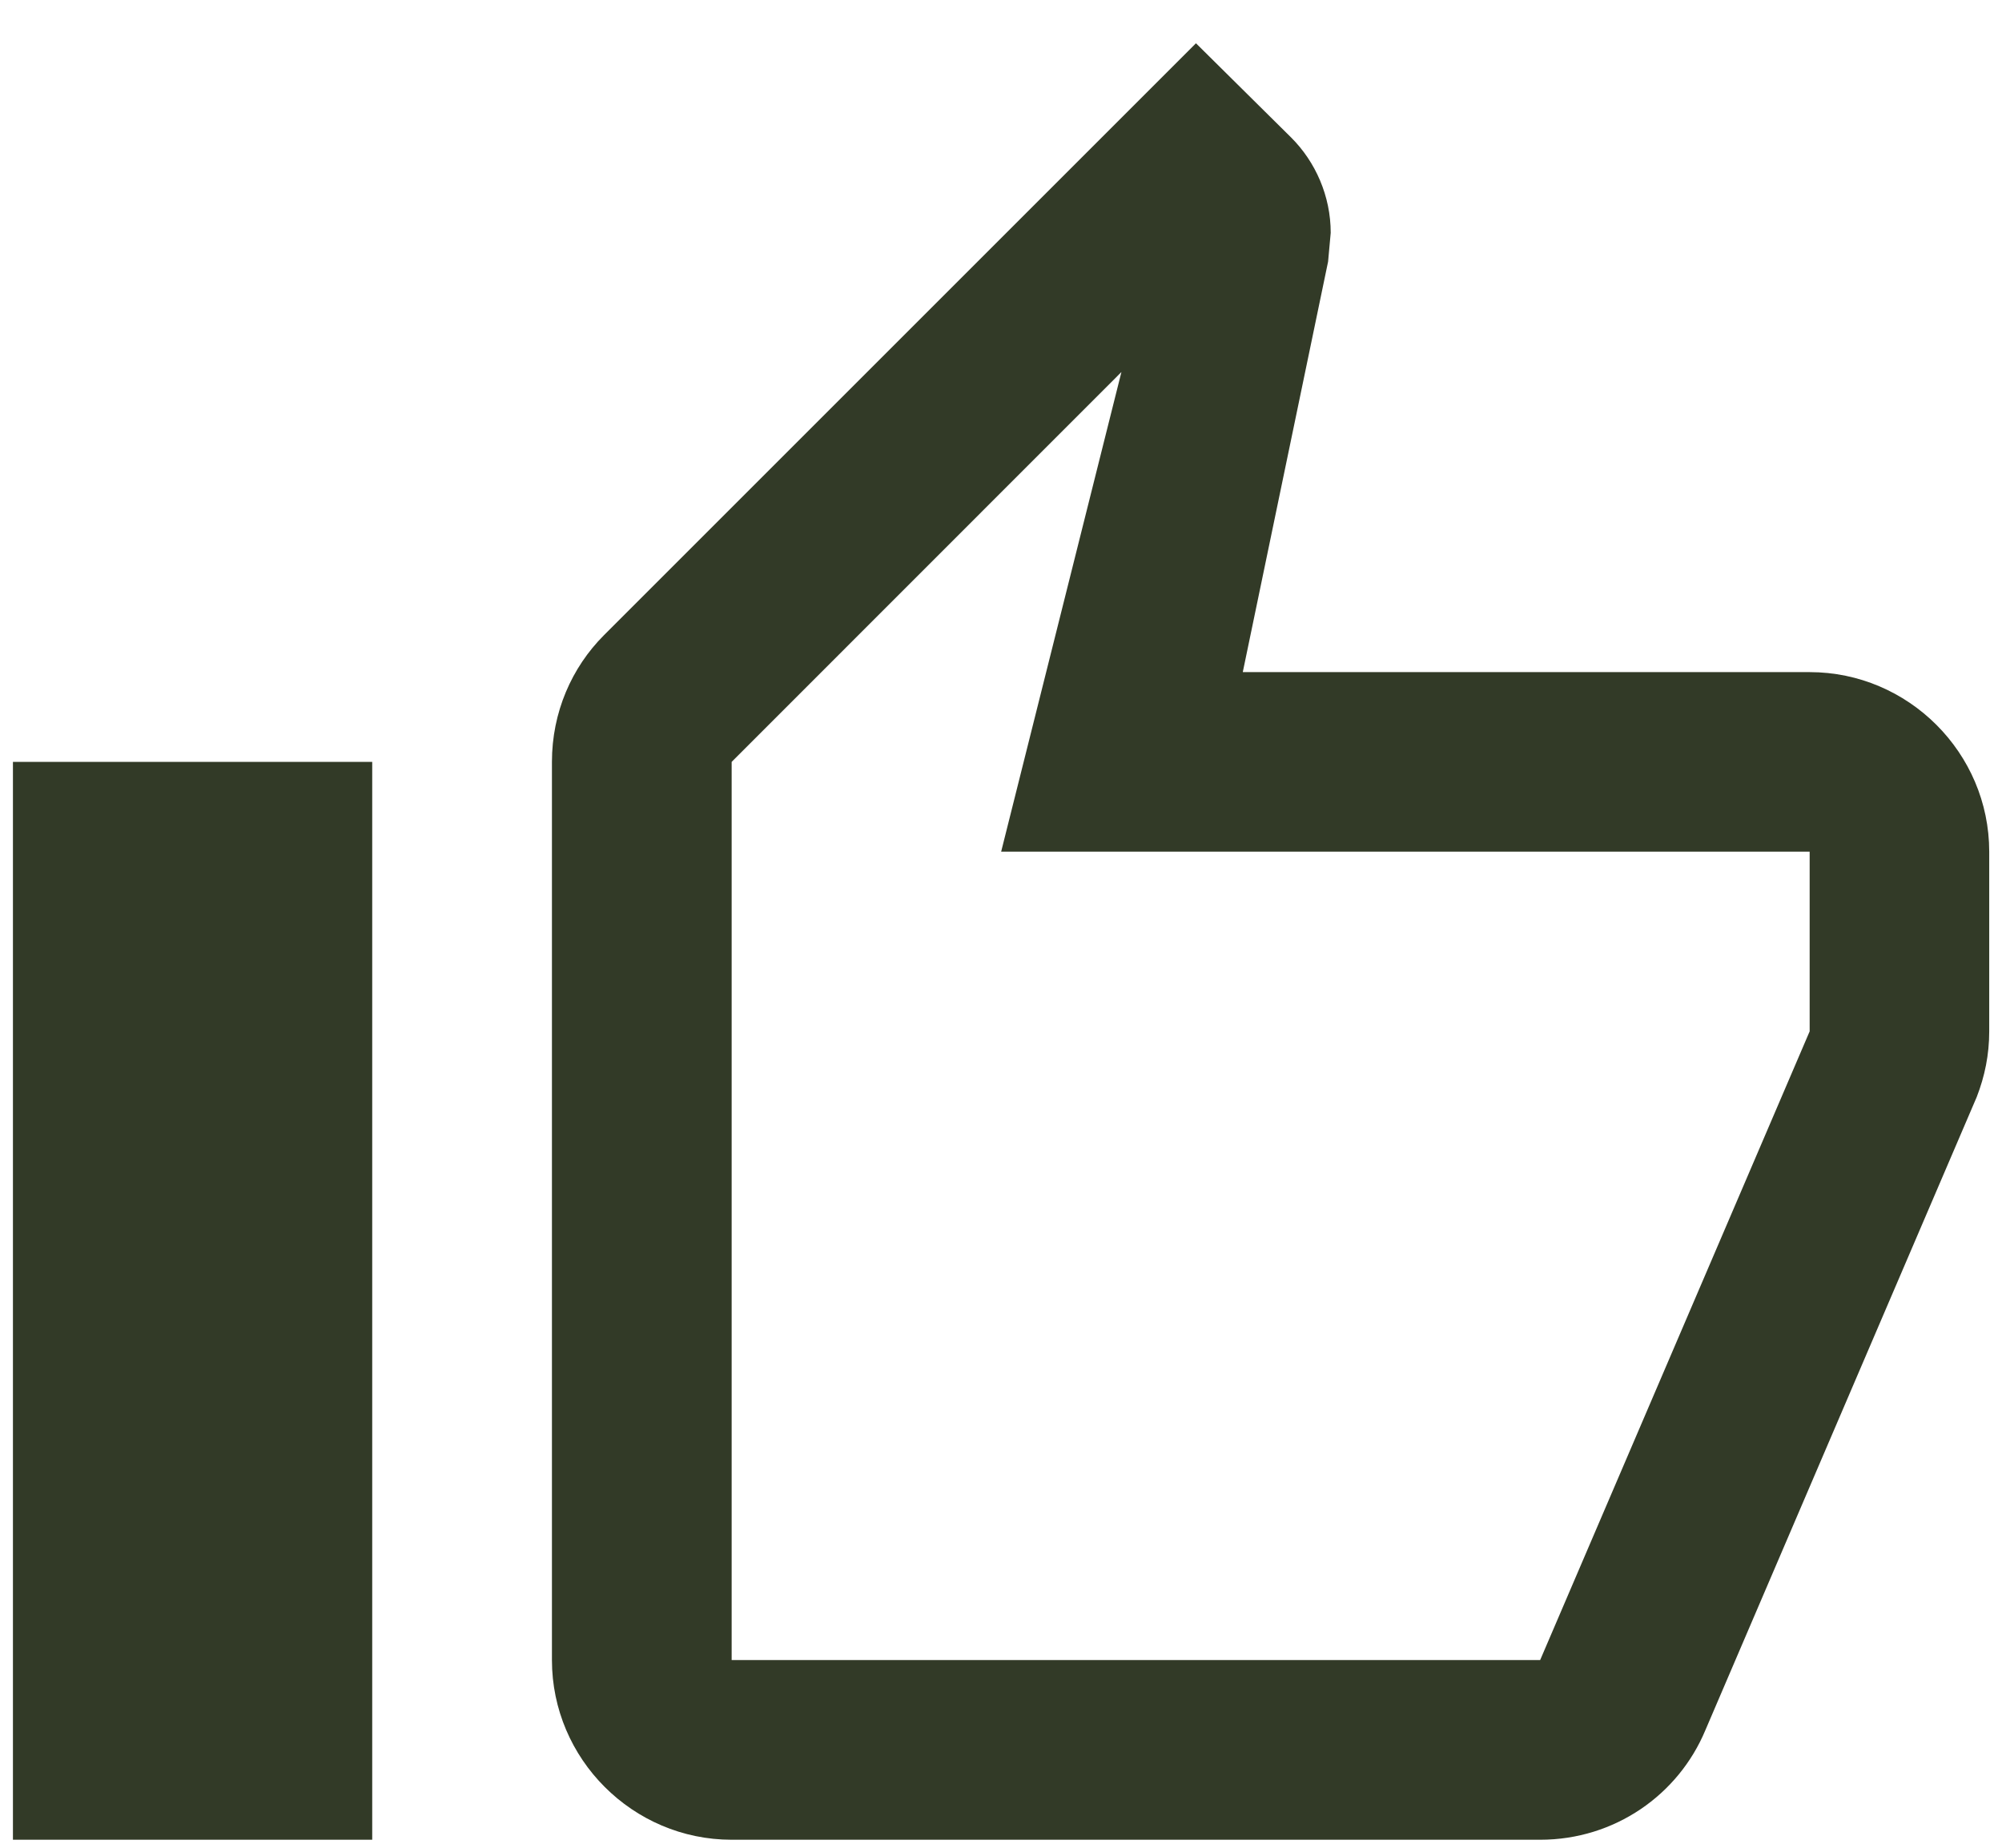
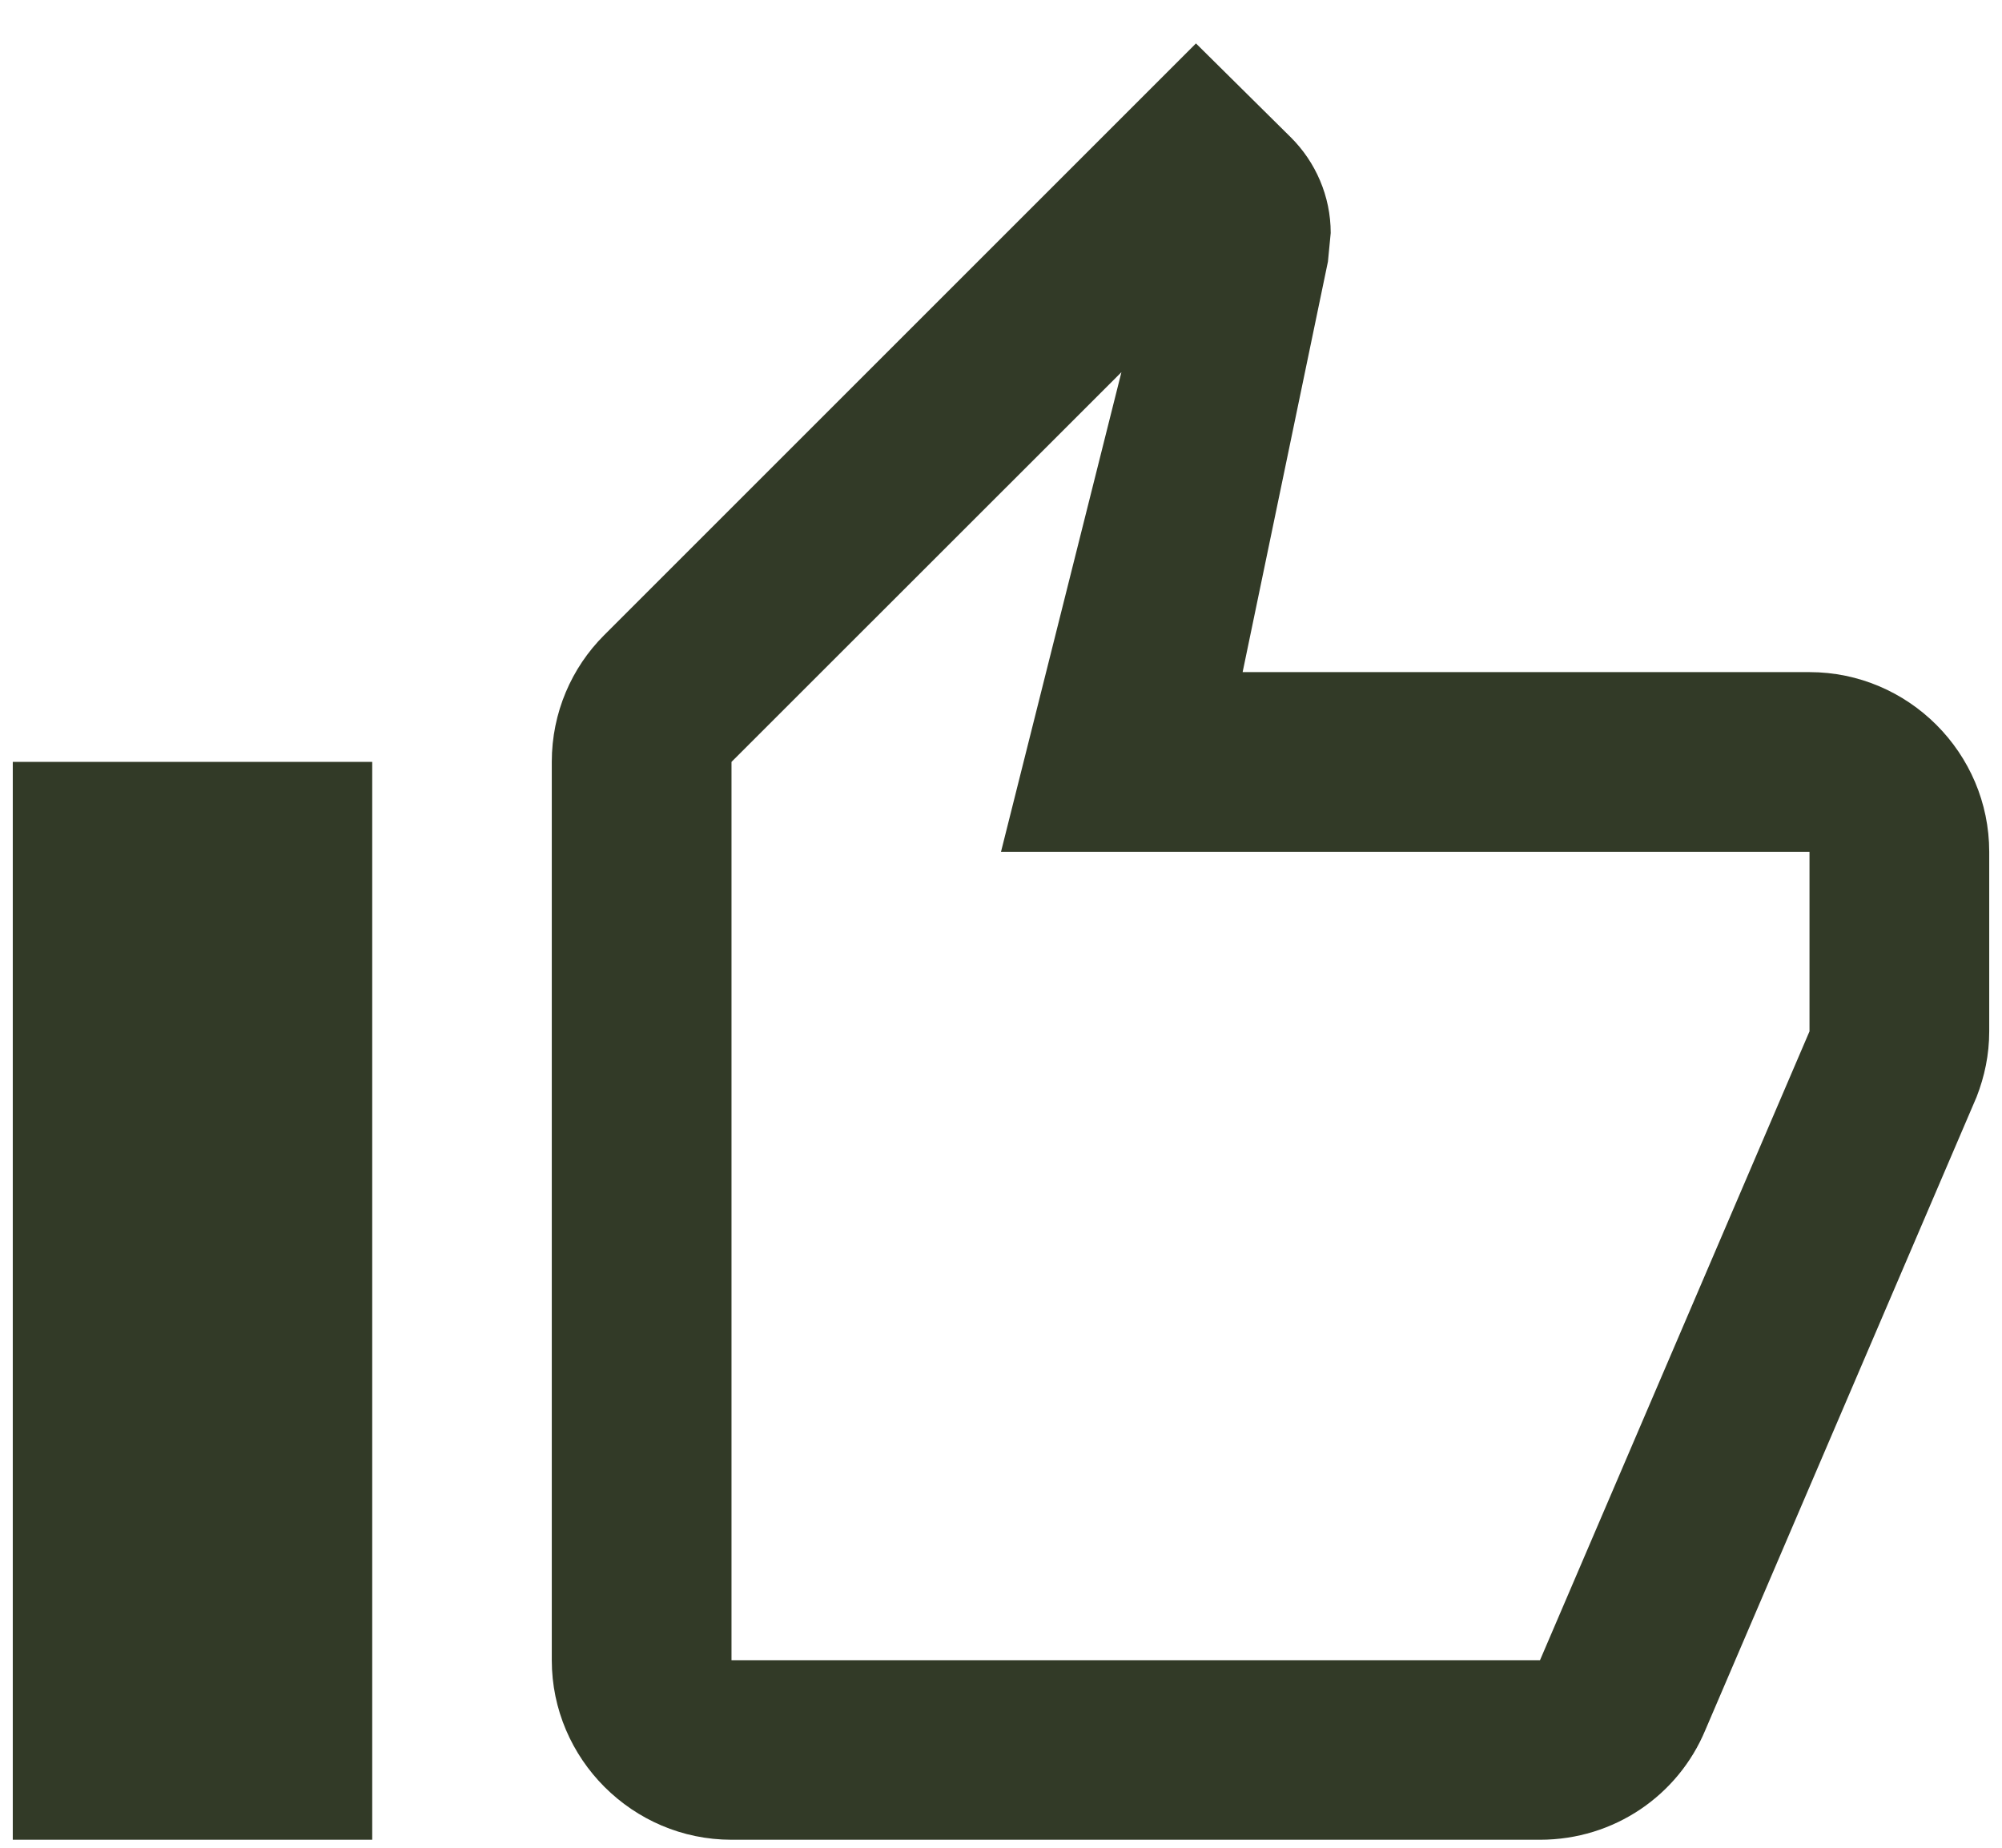
<svg xmlns="http://www.w3.org/2000/svg" width="13" height="12" viewBox="0 0 13 12" fill="none">
-   <path d="M4.751 11.948H10.001C10.485 11.948 10.899 11.656 11.074 11.236L12.836 7.124C12.888 6.99 12.917 6.85 12.917 6.698V5.531C12.917 4.89 12.392 4.365 11.751 4.365H8.07L8.624 1.699L8.641 1.512C8.641 1.273 8.542 1.051 8.385 0.894L7.766 0.281L3.922 4.125C3.712 4.335 3.584 4.627 3.584 4.948V10.781C3.584 11.423 4.109 11.948 4.751 11.948ZM4.751 4.948L7.282 2.416L6.501 5.531H11.751V6.698L10.001 10.781H4.751V4.948ZM0.084 4.948H2.417V11.948H0.084V4.948Z" fill="#323A27" />
+   <path d="M4.75 11.948H10C10.484 11.948 10.898 11.657 11.073 11.237L12.835 7.124C12.887 6.99 12.917 6.85 12.917 6.698V5.532C12.917 4.89 12.392 4.365 11.75 4.365H8.069L8.623 1.699L8.641 1.513C8.641 1.273 8.542 1.052 8.384 0.894L7.766 0.282L3.922 4.126C3.712 4.336 3.583 4.628 3.583 4.948V10.782C3.583 11.423 4.108 11.948 4.75 11.948ZM4.75 4.948L7.282 2.417L6.5 5.532H11.75V6.698L10 10.782H4.75V4.948ZM0.083 4.948H2.417V11.948H0.083V4.948Z" fill="#323A27" />
</svg>
